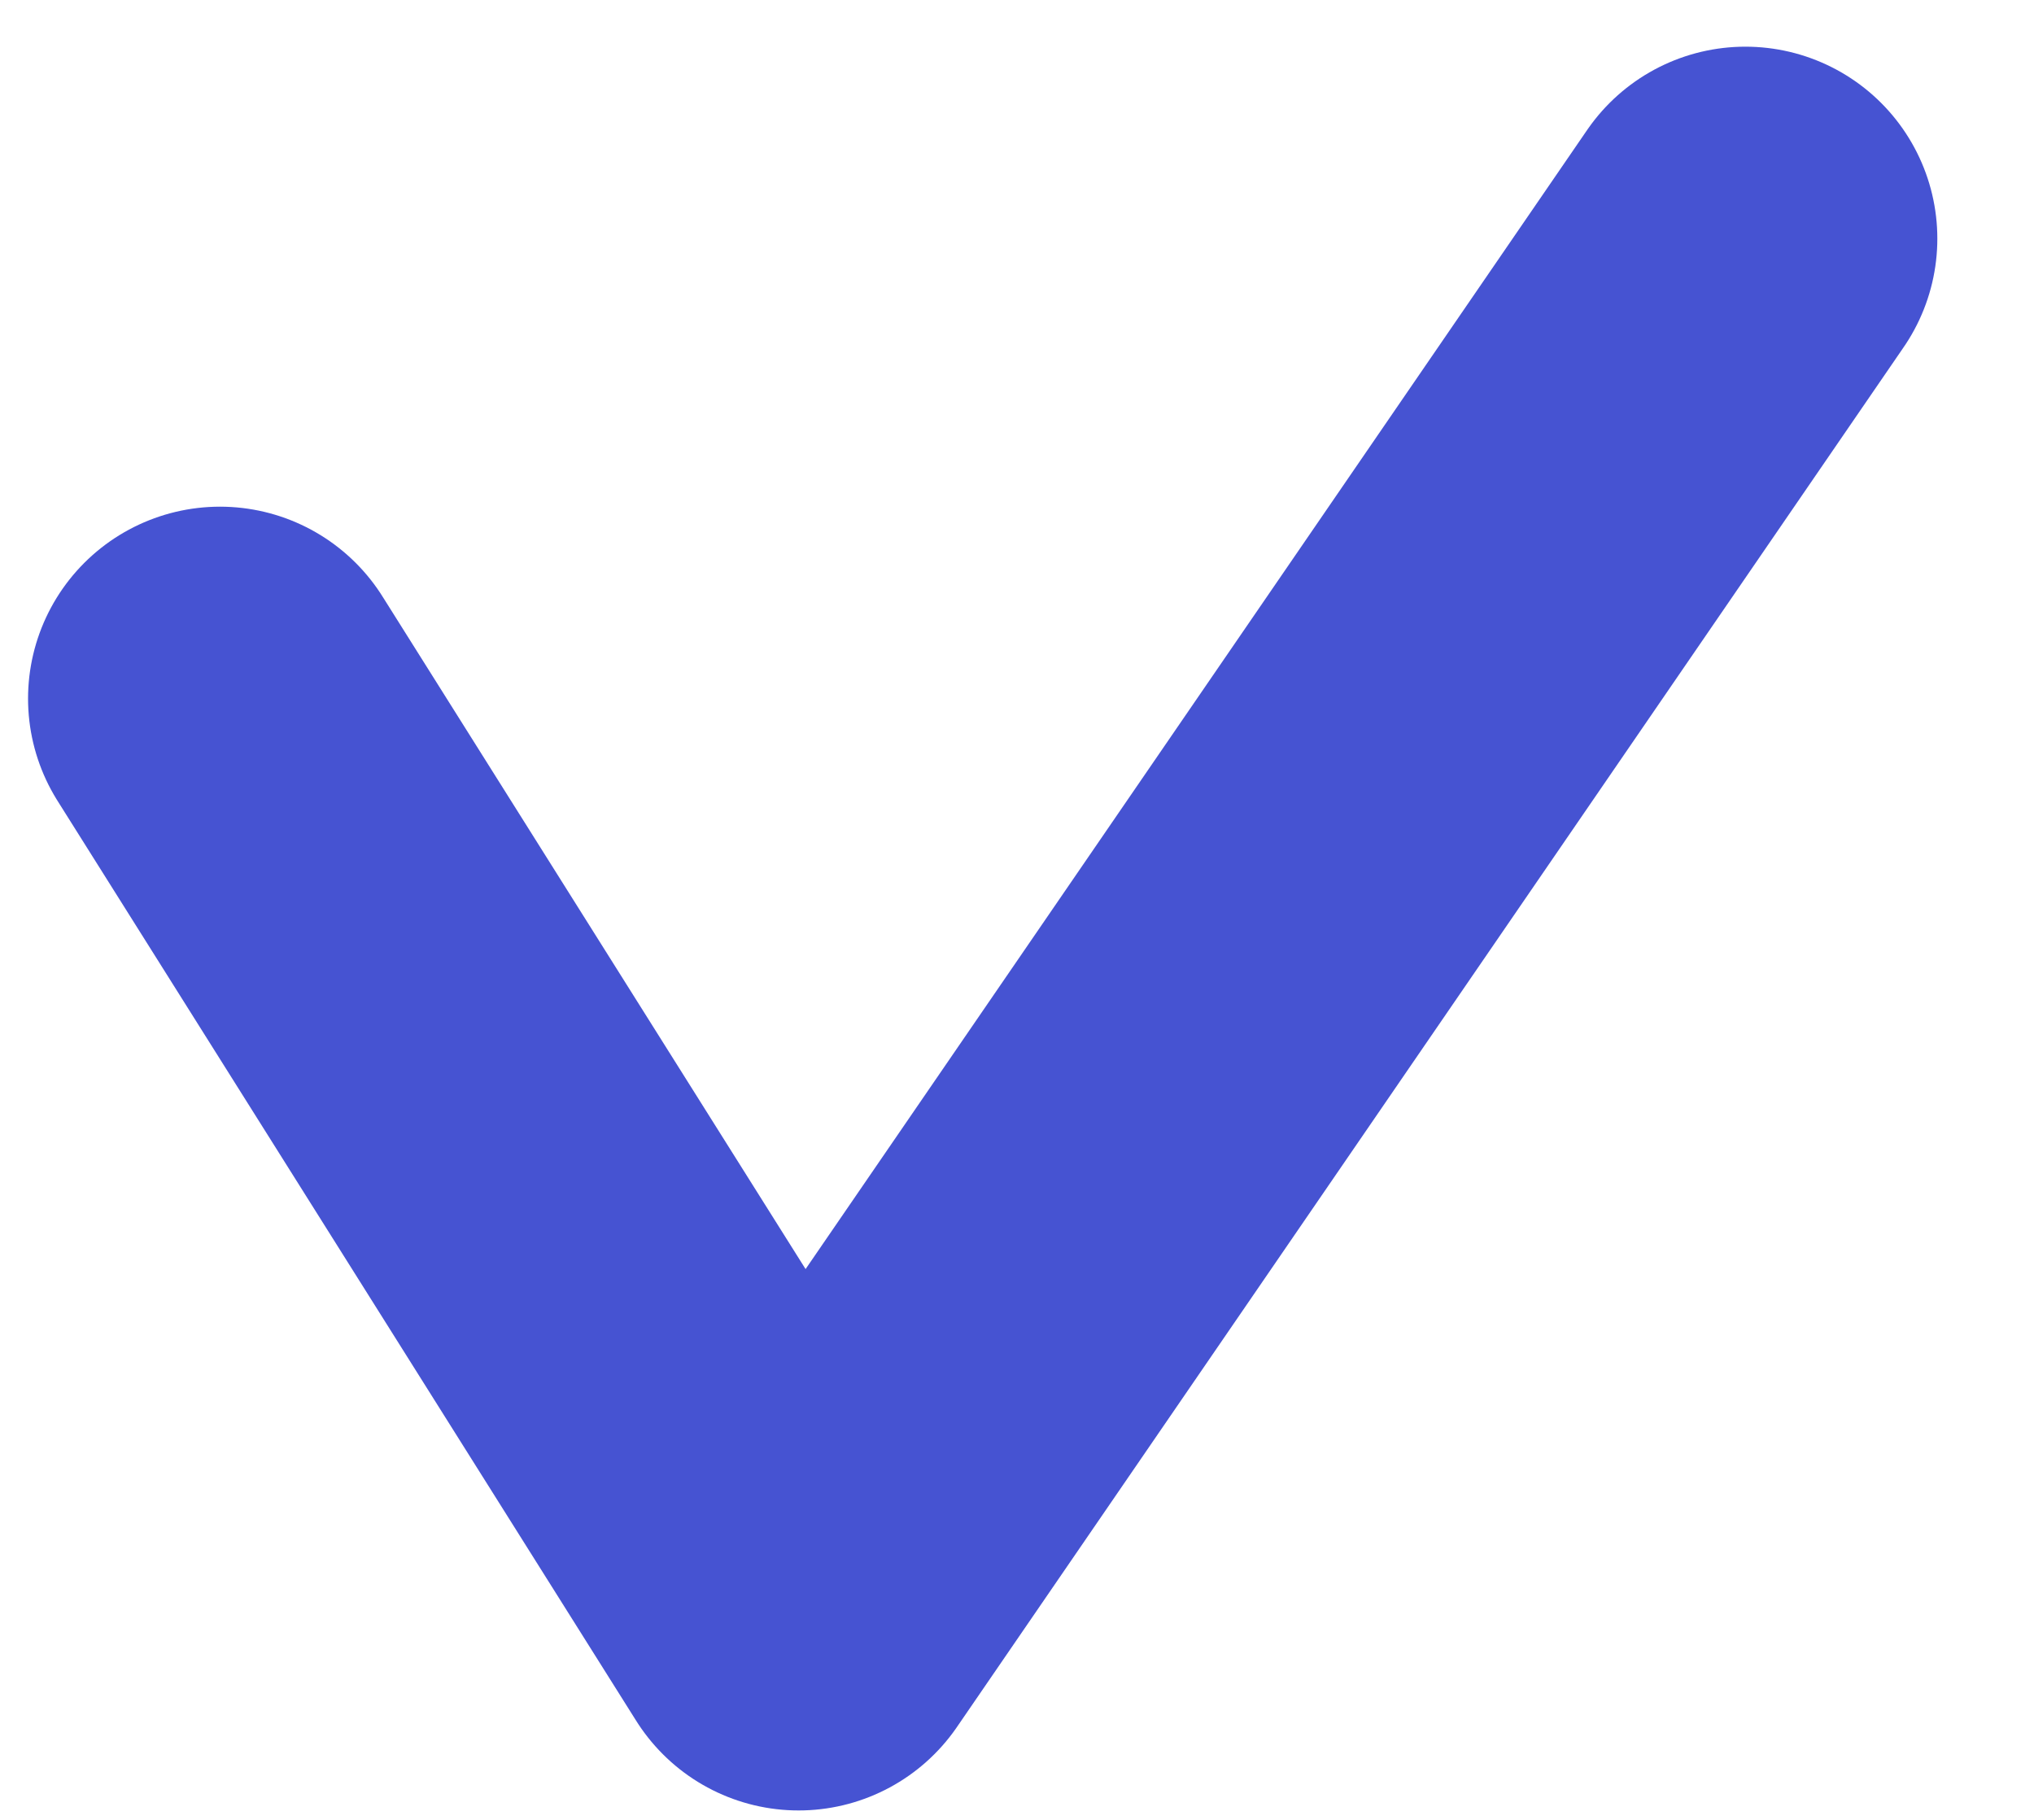
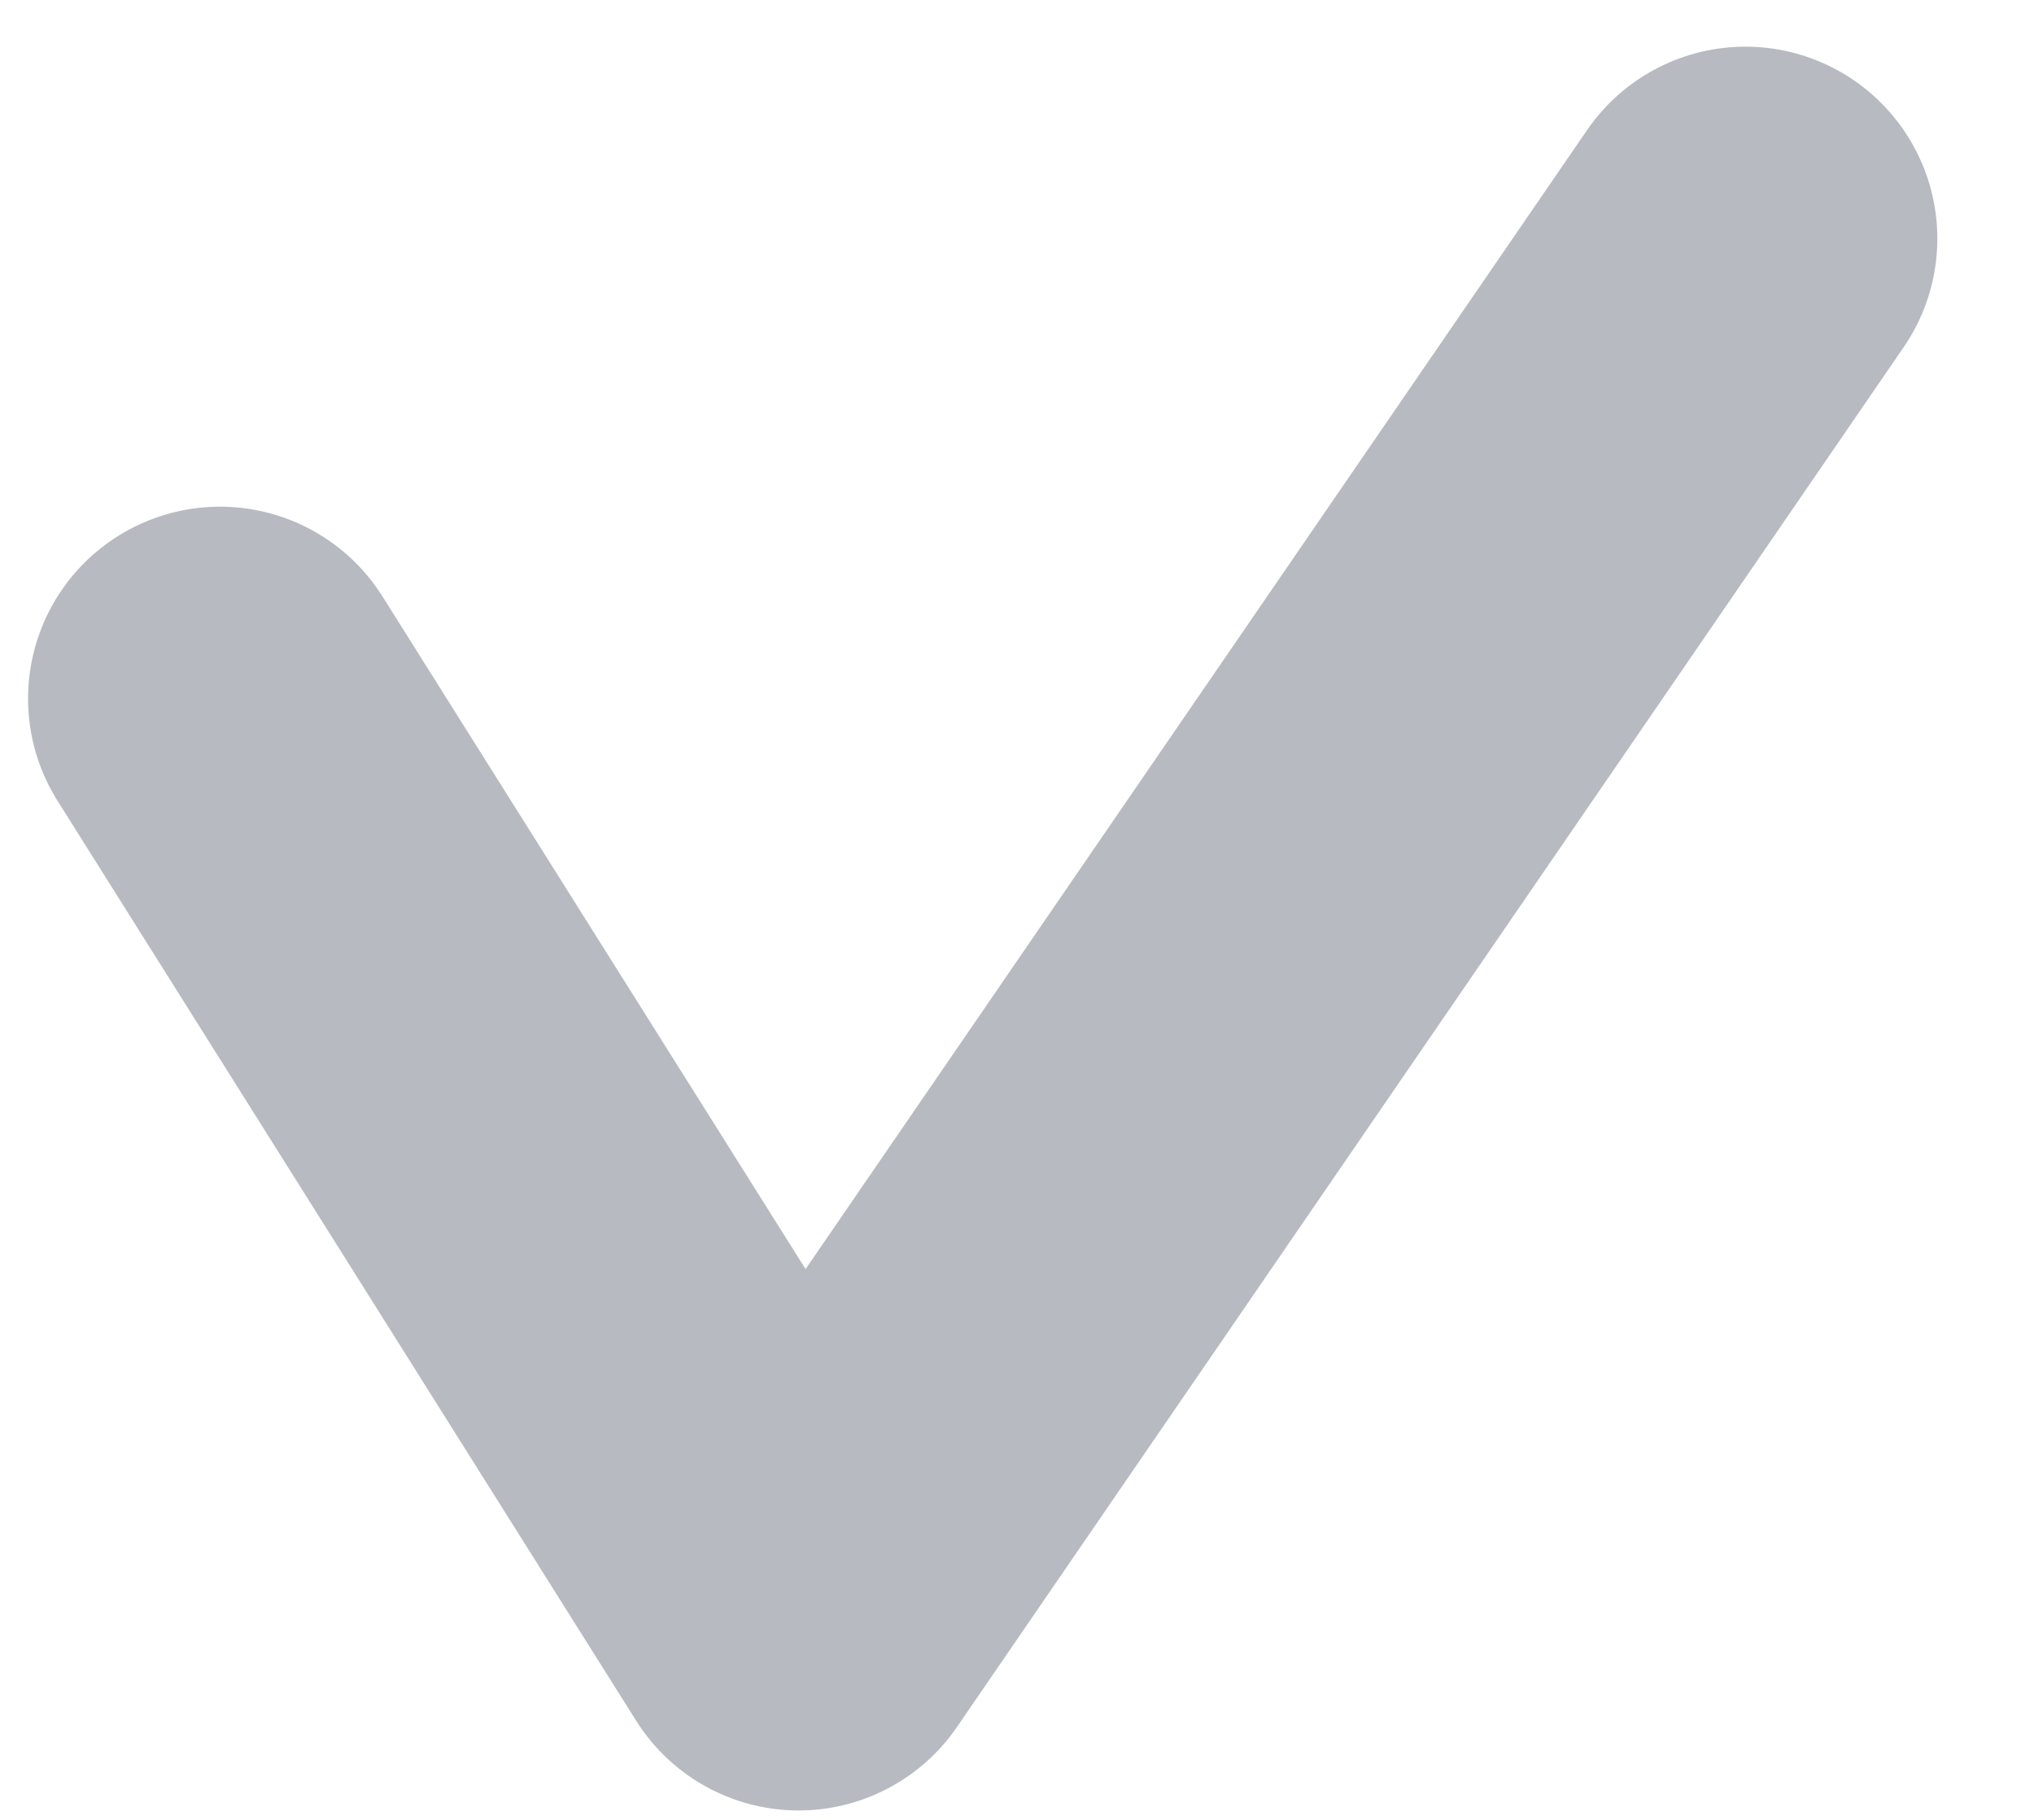
<svg xmlns="http://www.w3.org/2000/svg" width="19" height="17" viewBox="0 0 19 17" fill="none">
-   <path d="M2.055 6.526L7.46 15.119L16.304 2.229" stroke="#4653D2" stroke-width="3.586" stroke-linecap="round" stroke-linejoin="round" />
+   <path d="M2.055 6.526L7.46 15.119L16.304 2.229" stroke="#B8BAC1" stroke-width="3.586" stroke-linecap="round" stroke-linejoin="round" />
</svg>
